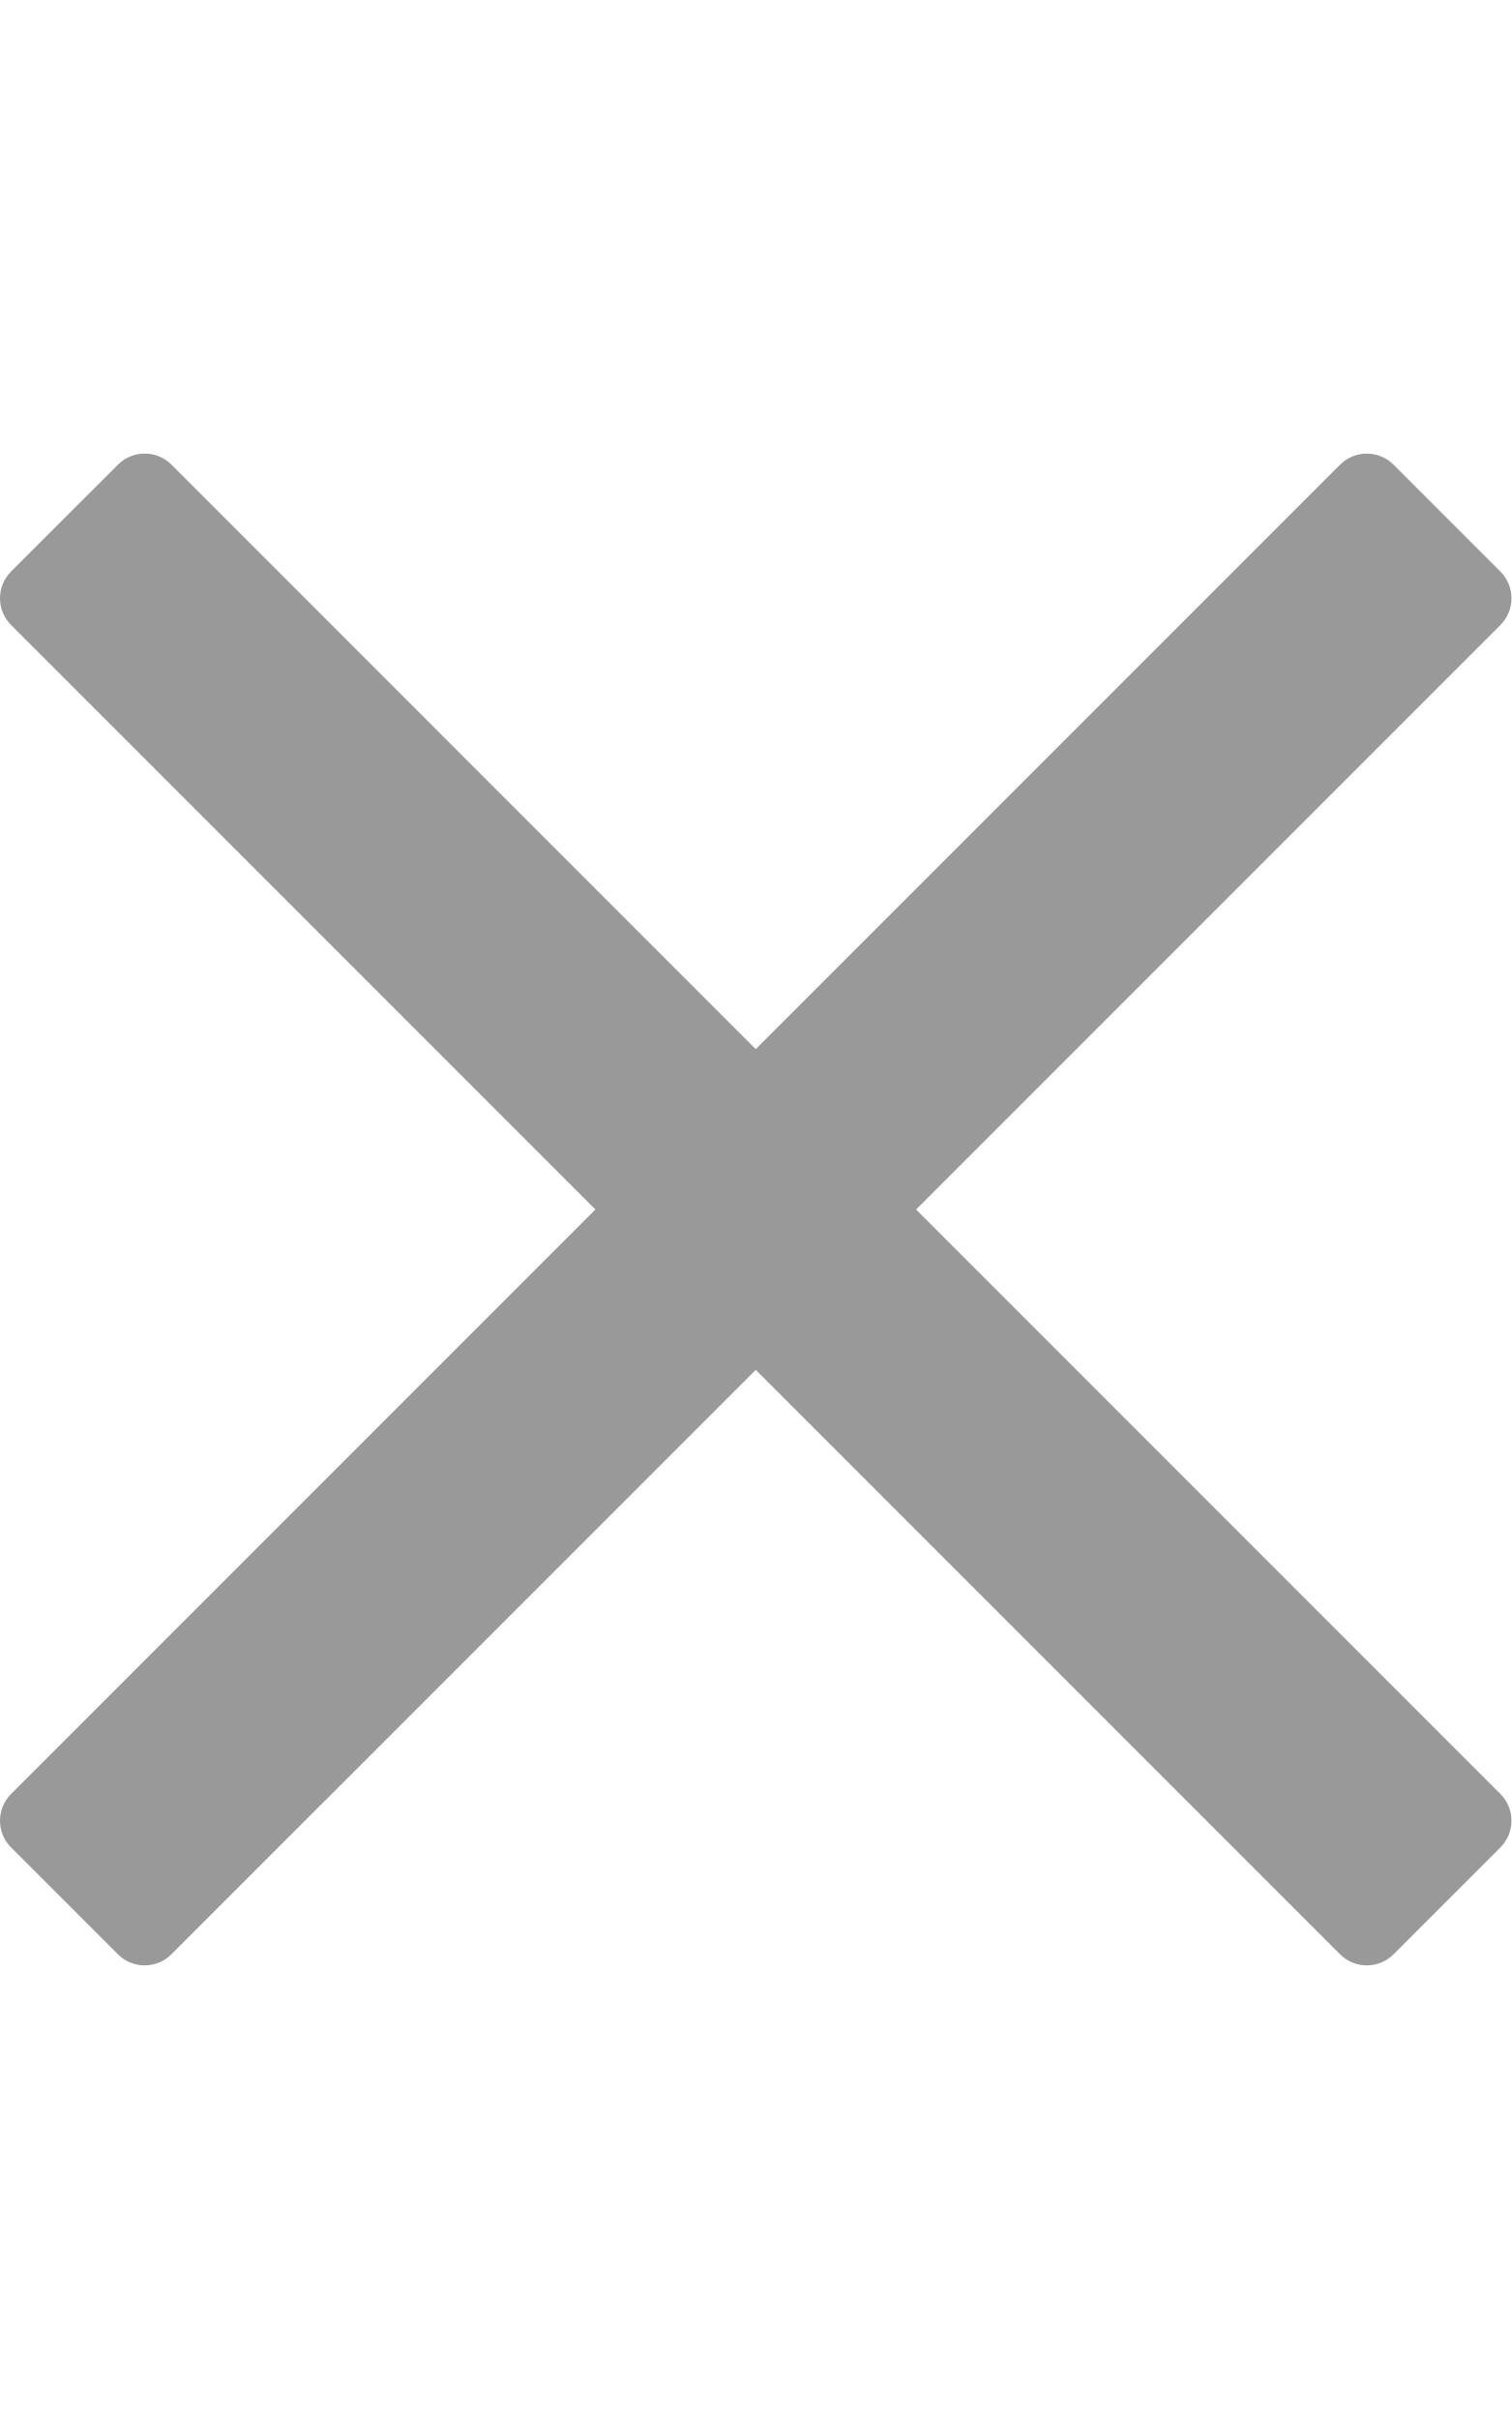
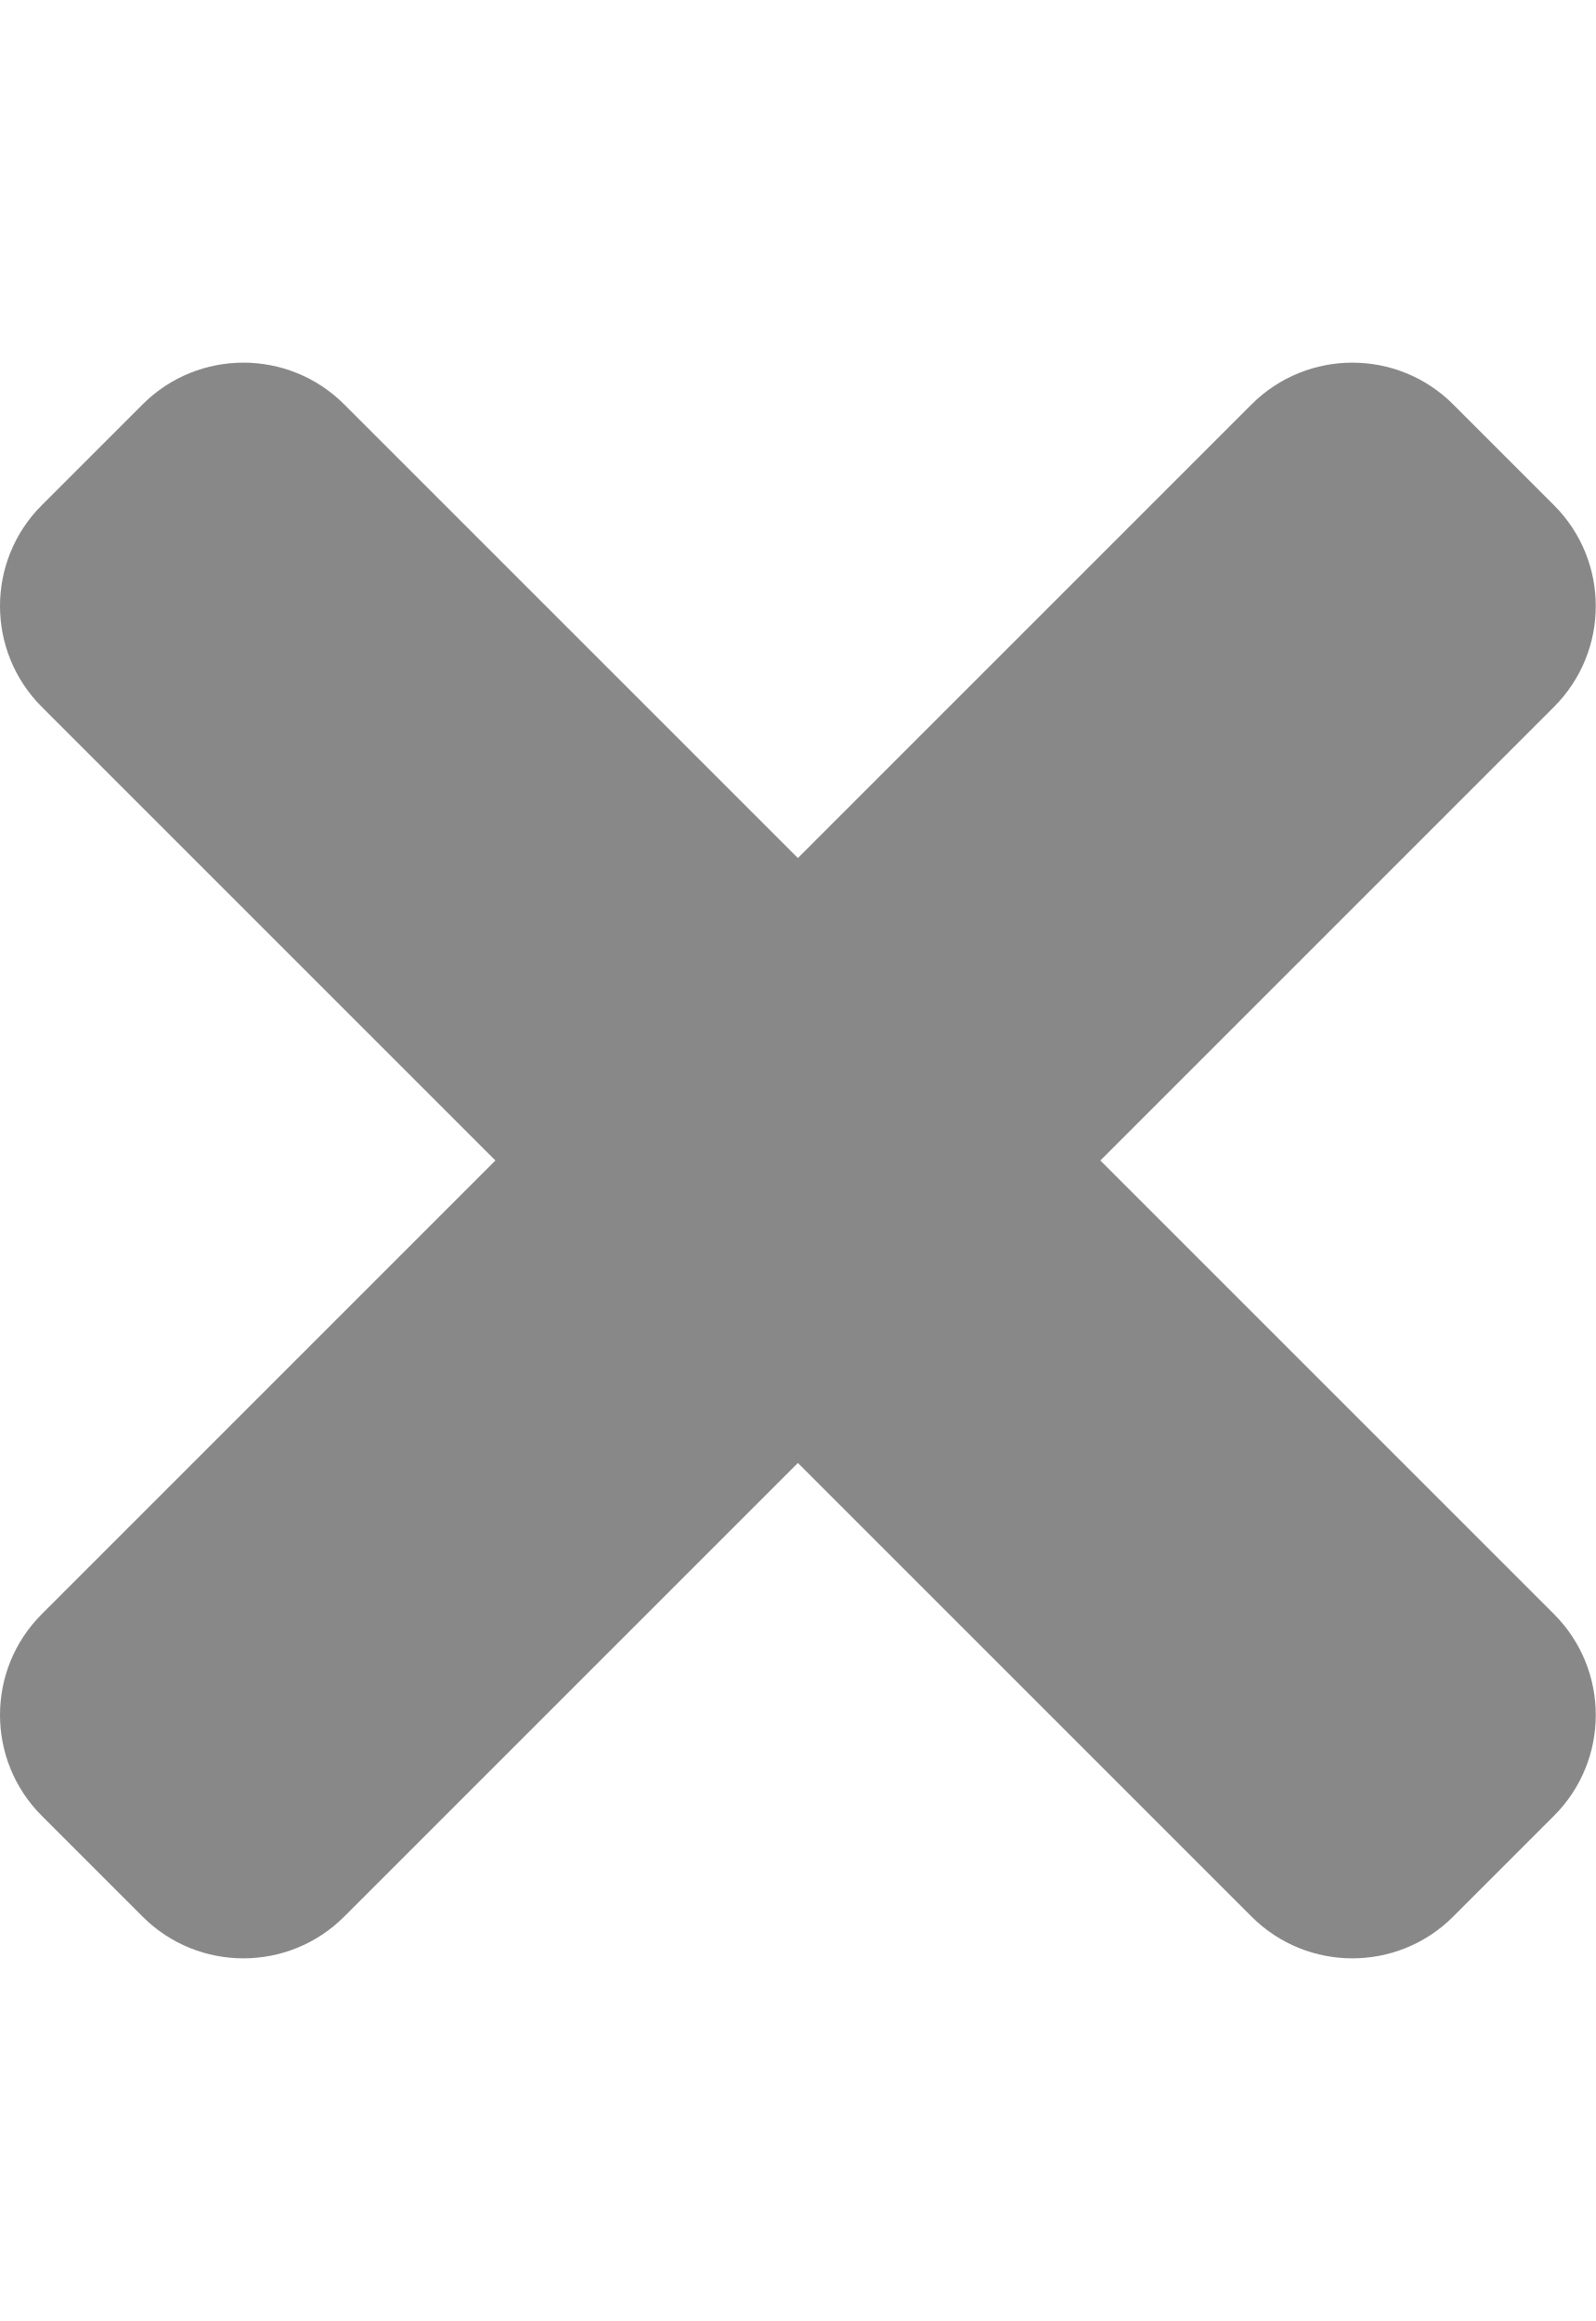
- <svg xmlns="http://www.w3.org/2000/svg" aria-hidden="true" focusable="false" data-prefix="fal" data-icon="times" class="svg-inline--fa fa-times fa-w-10" role="img" viewBox="0 0 320 512">
-   <path fill="#999" d="M193.94 256L296.5 153.44l21.15-21.15c3.12-3.12 3.12-8.19 0-11.31l-22.63-22.63c-3.12-3.12-8.19-3.12-11.31 0L160 222.06 36.29 98.34c-3.12-3.12-8.19-3.12-11.31 0L2.34 120.97c-3.12 3.12-3.12 8.19 0 11.31L126.06 256 2.34 379.71c-3.12 3.12-3.12 8.19 0 11.31l22.63 22.63c3.12 3.12 8.19 3.12 11.31 0L160 289.94 262.56 392.5l21.15 21.15c3.12 3.12 8.19 3.12 11.31 0l22.63-22.63c3.12-3.12 3.12-8.19 0-11.31L193.94 256z" />
+ <svg xmlns="http://www.w3.org/2000/svg" aria-hidden="true" focusable="false" data-prefix="fas" data-icon="times" class="svg-inline--fa fa-times fa-w-11" role="img" viewBox="0 0 352 512">
+   <path fill="#888" d="M242.72 256l100.07-100.07c12.28-12.28 12.28-32.19 0-44.48l-22.24-22.24c-12.28-12.28-32.19-12.28-44.48 0L176 189.28 75.93 89.21c-12.28-12.28-32.19-12.28-44.48 0L9.21 111.45c-12.28 12.28-12.28 32.19 0 44.48L109.28 256 9.21 356.07c-12.28 12.28-12.28 32.19 0 44.48l22.24 22.24c12.28 12.28 32.2 12.28 44.48 0L176 322.72l100.07 100.07c12.28 12.28 32.2 12.28 44.48 0l22.24-22.24c12.28-12.28 12.28-32.19 0-44.48L242.72 256z" />
</svg>
